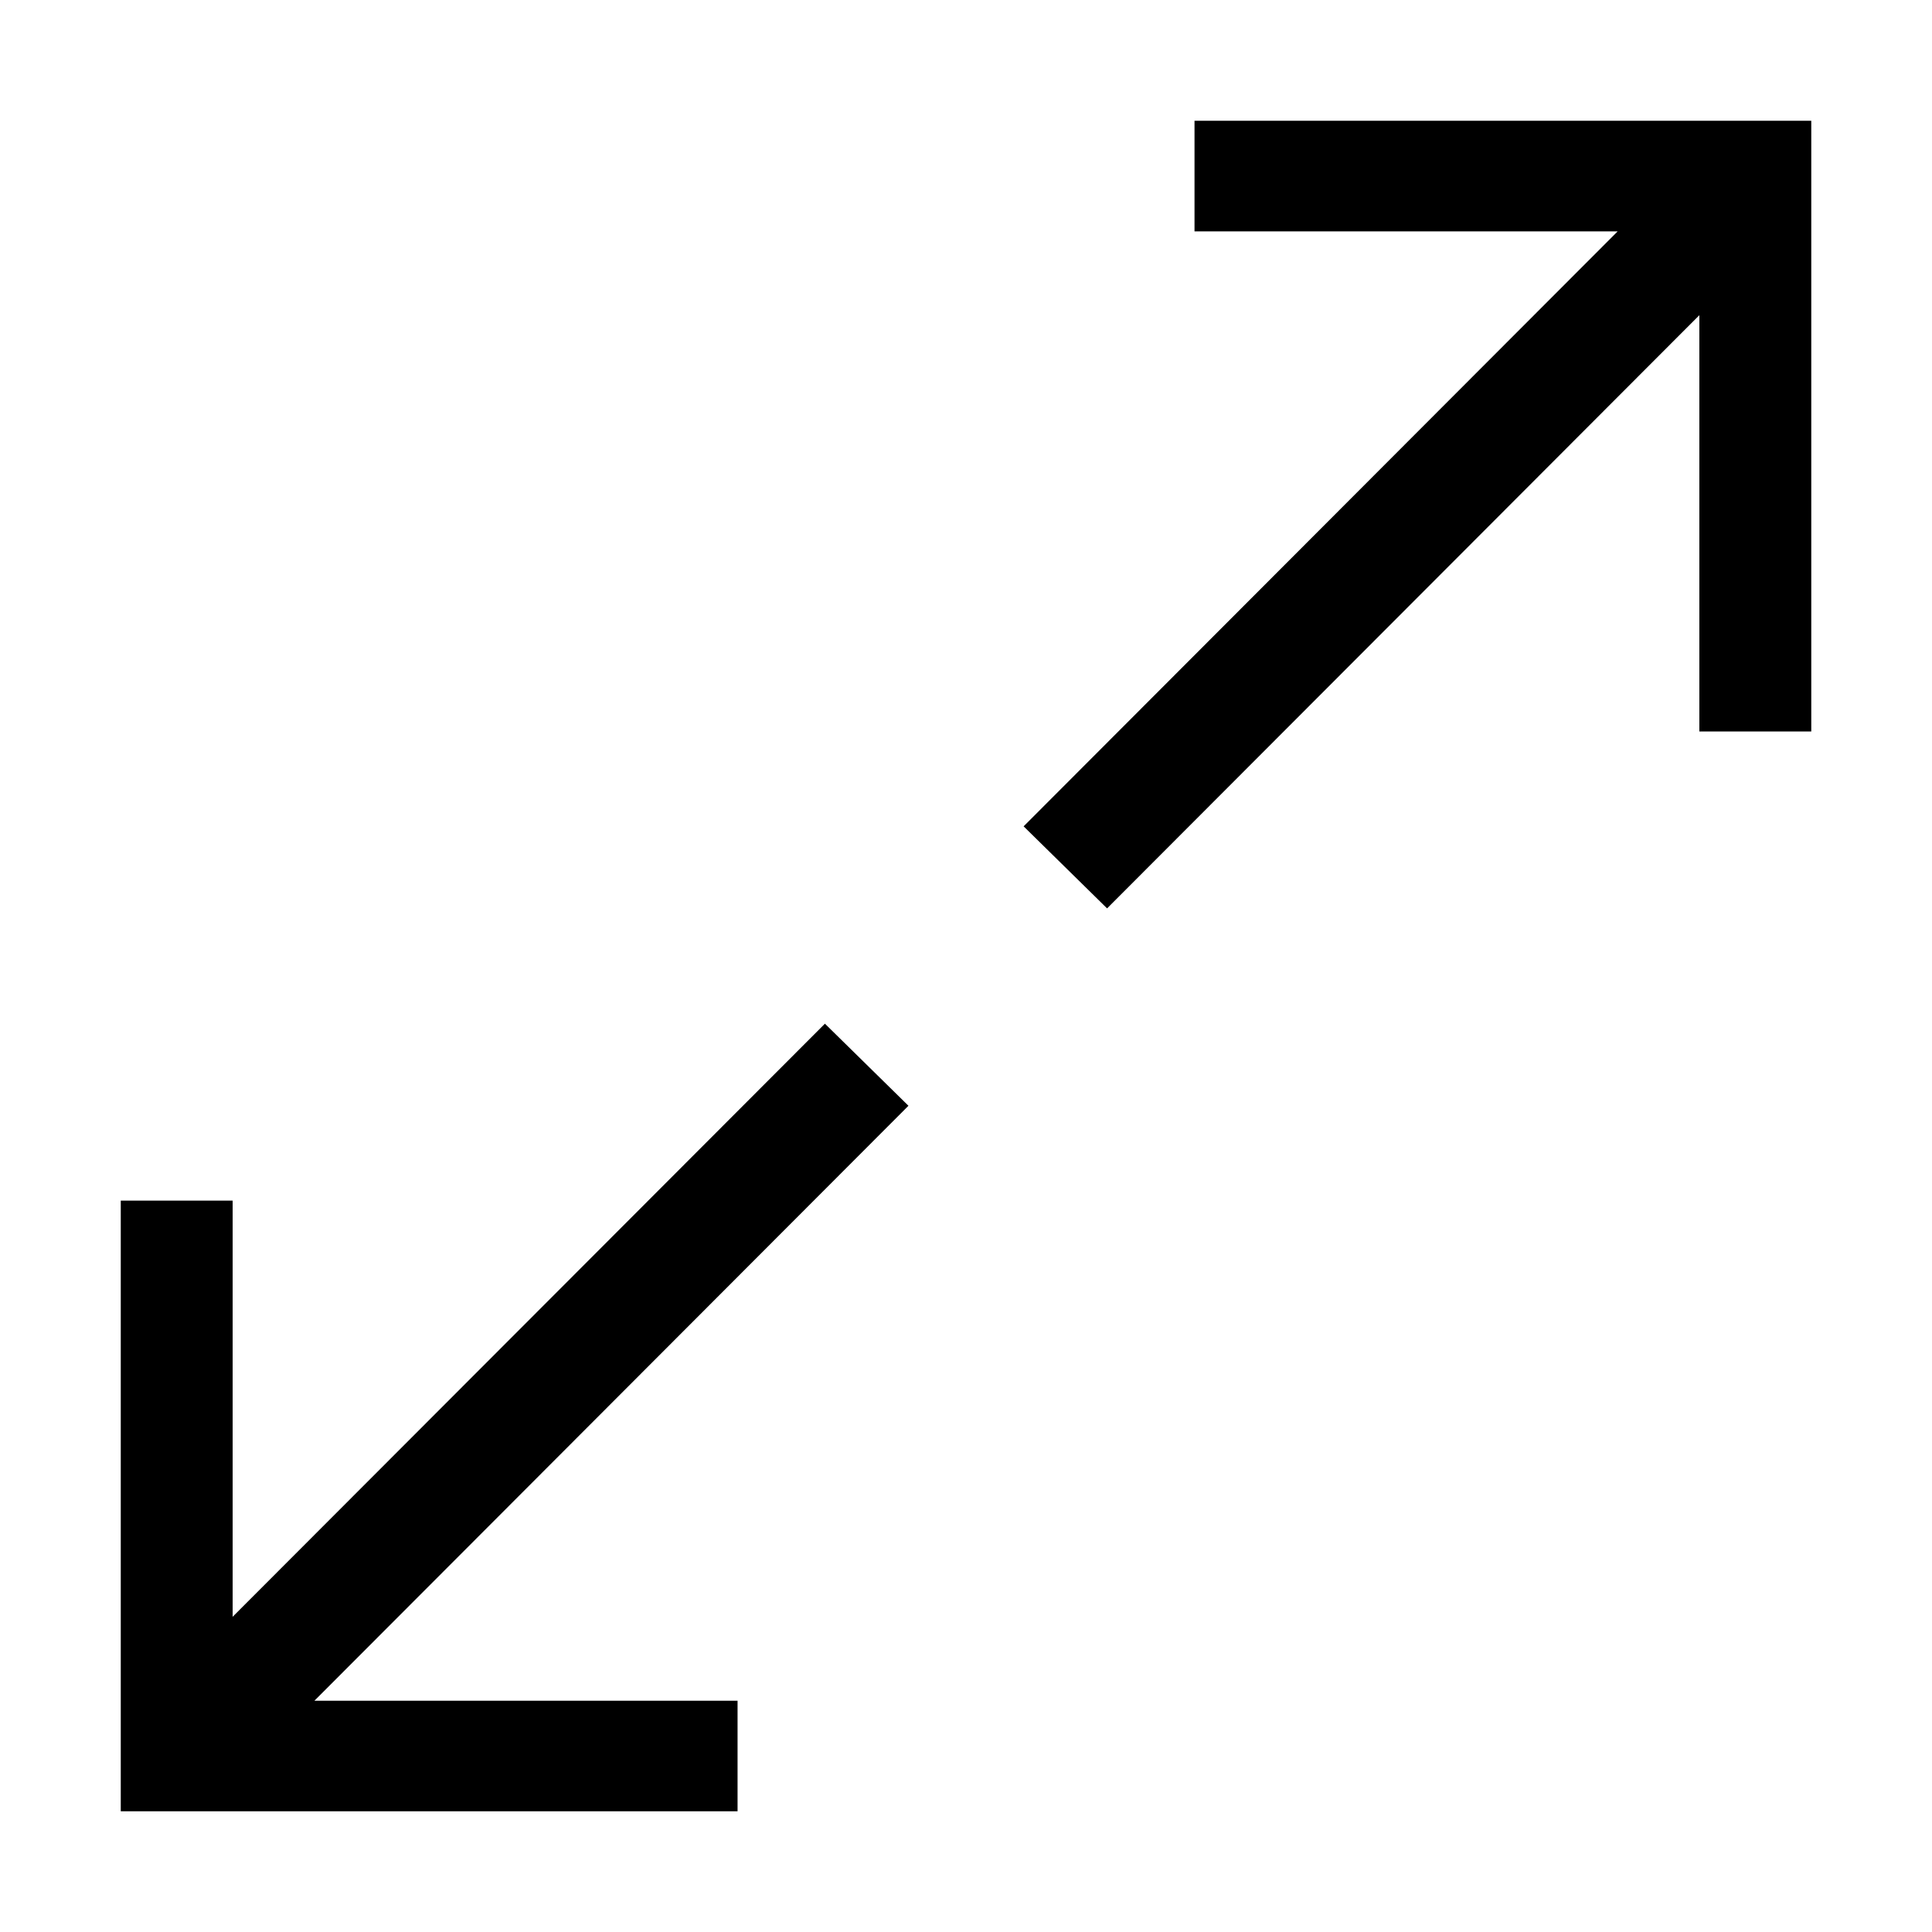
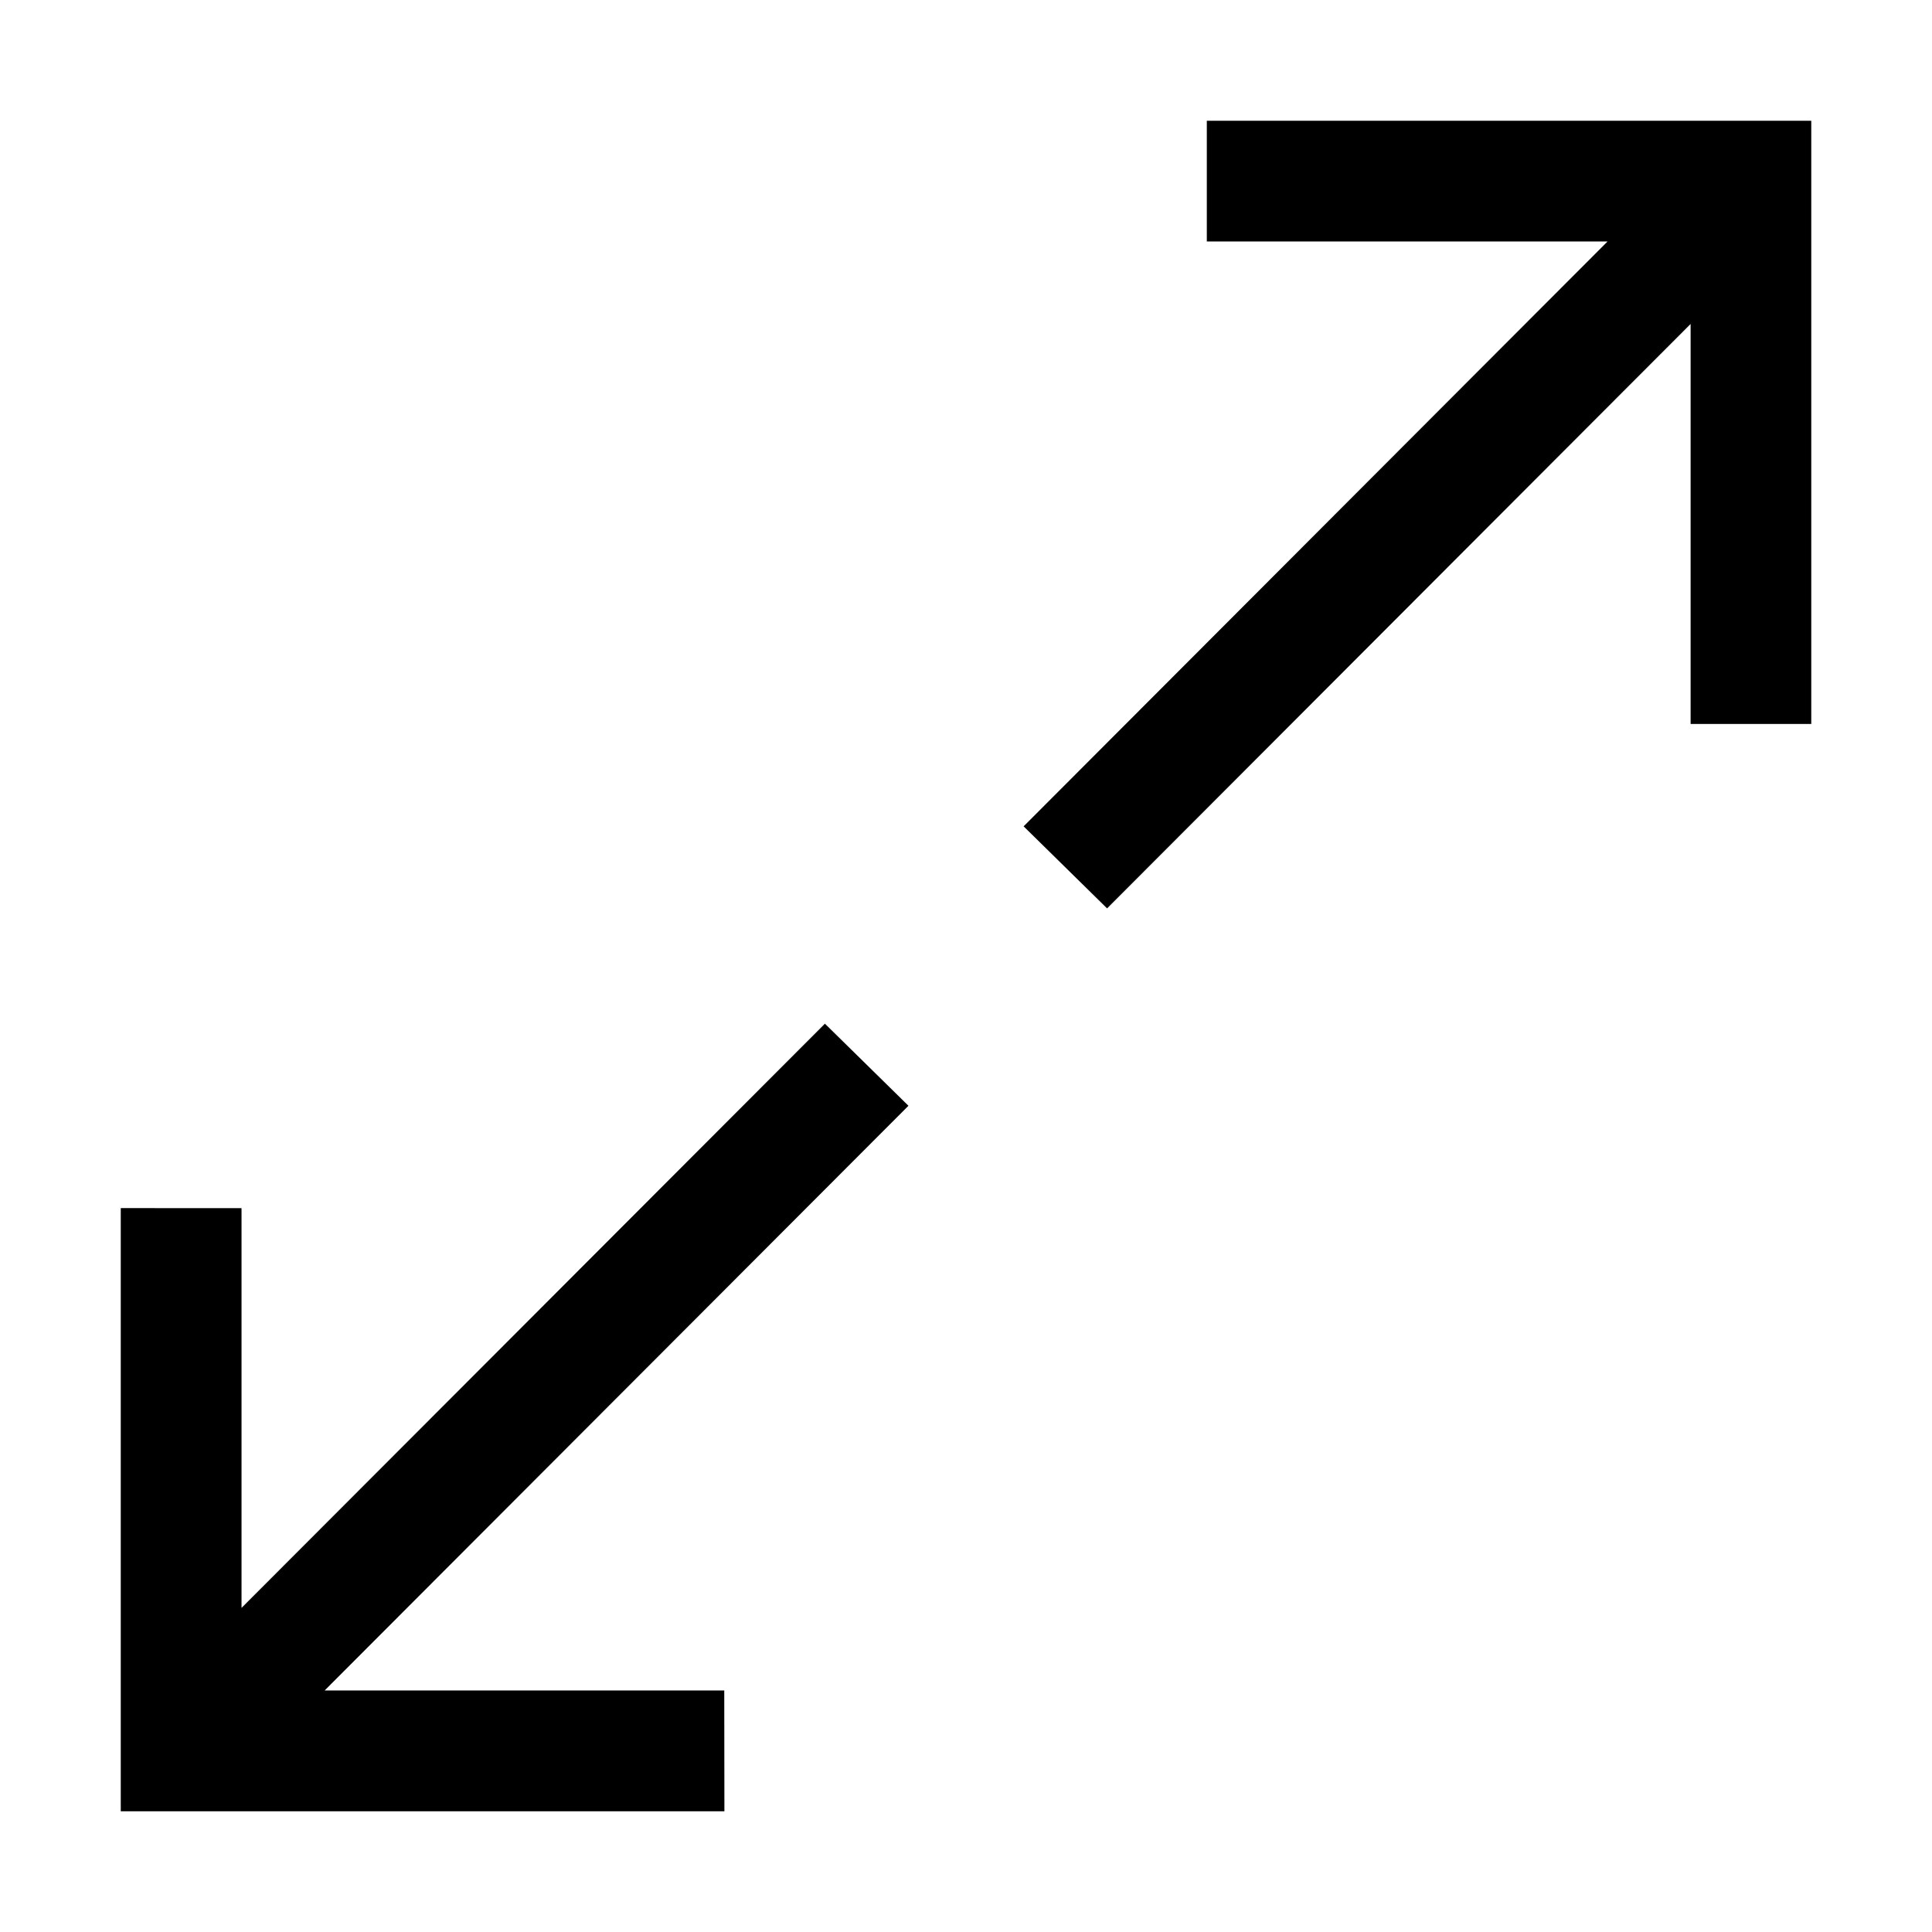
<svg xmlns="http://www.w3.org/2000/svg" xml:space="preserve" width="64px" height="64px" version="1.1" shape-rendering="geometricPrecision" text-rendering="geometricPrecision" image-rendering="optimizeQuality" fill-rule="evenodd" clip-rule="evenodd" viewBox="0 0 6400000 6400000">
-   <g id="Warstwa">
-     <path fill="{color}" d="M6000074 2423061l0 -2023017 -2043096 0 0 366501 1401631 0 -1967741 1970812 276500 271775 1961953 -1965025 0 1378954 370753 0zm-5600030 1554114l0 2022899 2043214 0 0 -366265 -1401631 0 1967741 -1970811 -276736 -271893 -1961953 1964670 0 -1378600 -370635 0z" />
+   <g id="Warstwa_1">
+     <path fill="{color}" d="M6000074 2398140l0 -1998096 -2002348 0 0 399926 1327458 0 -1934316 1937387 276500 271775 1933016 -1935969 0 1324977 399690 0zm-5600030 1603838l0 1998096 1999631 0 -472 -400163 -1323796 0 1933961 -1936913 -276736 -271893 -1932543 1935260 0 -1324150 -400045 -237z" />
  </g>
</svg>
